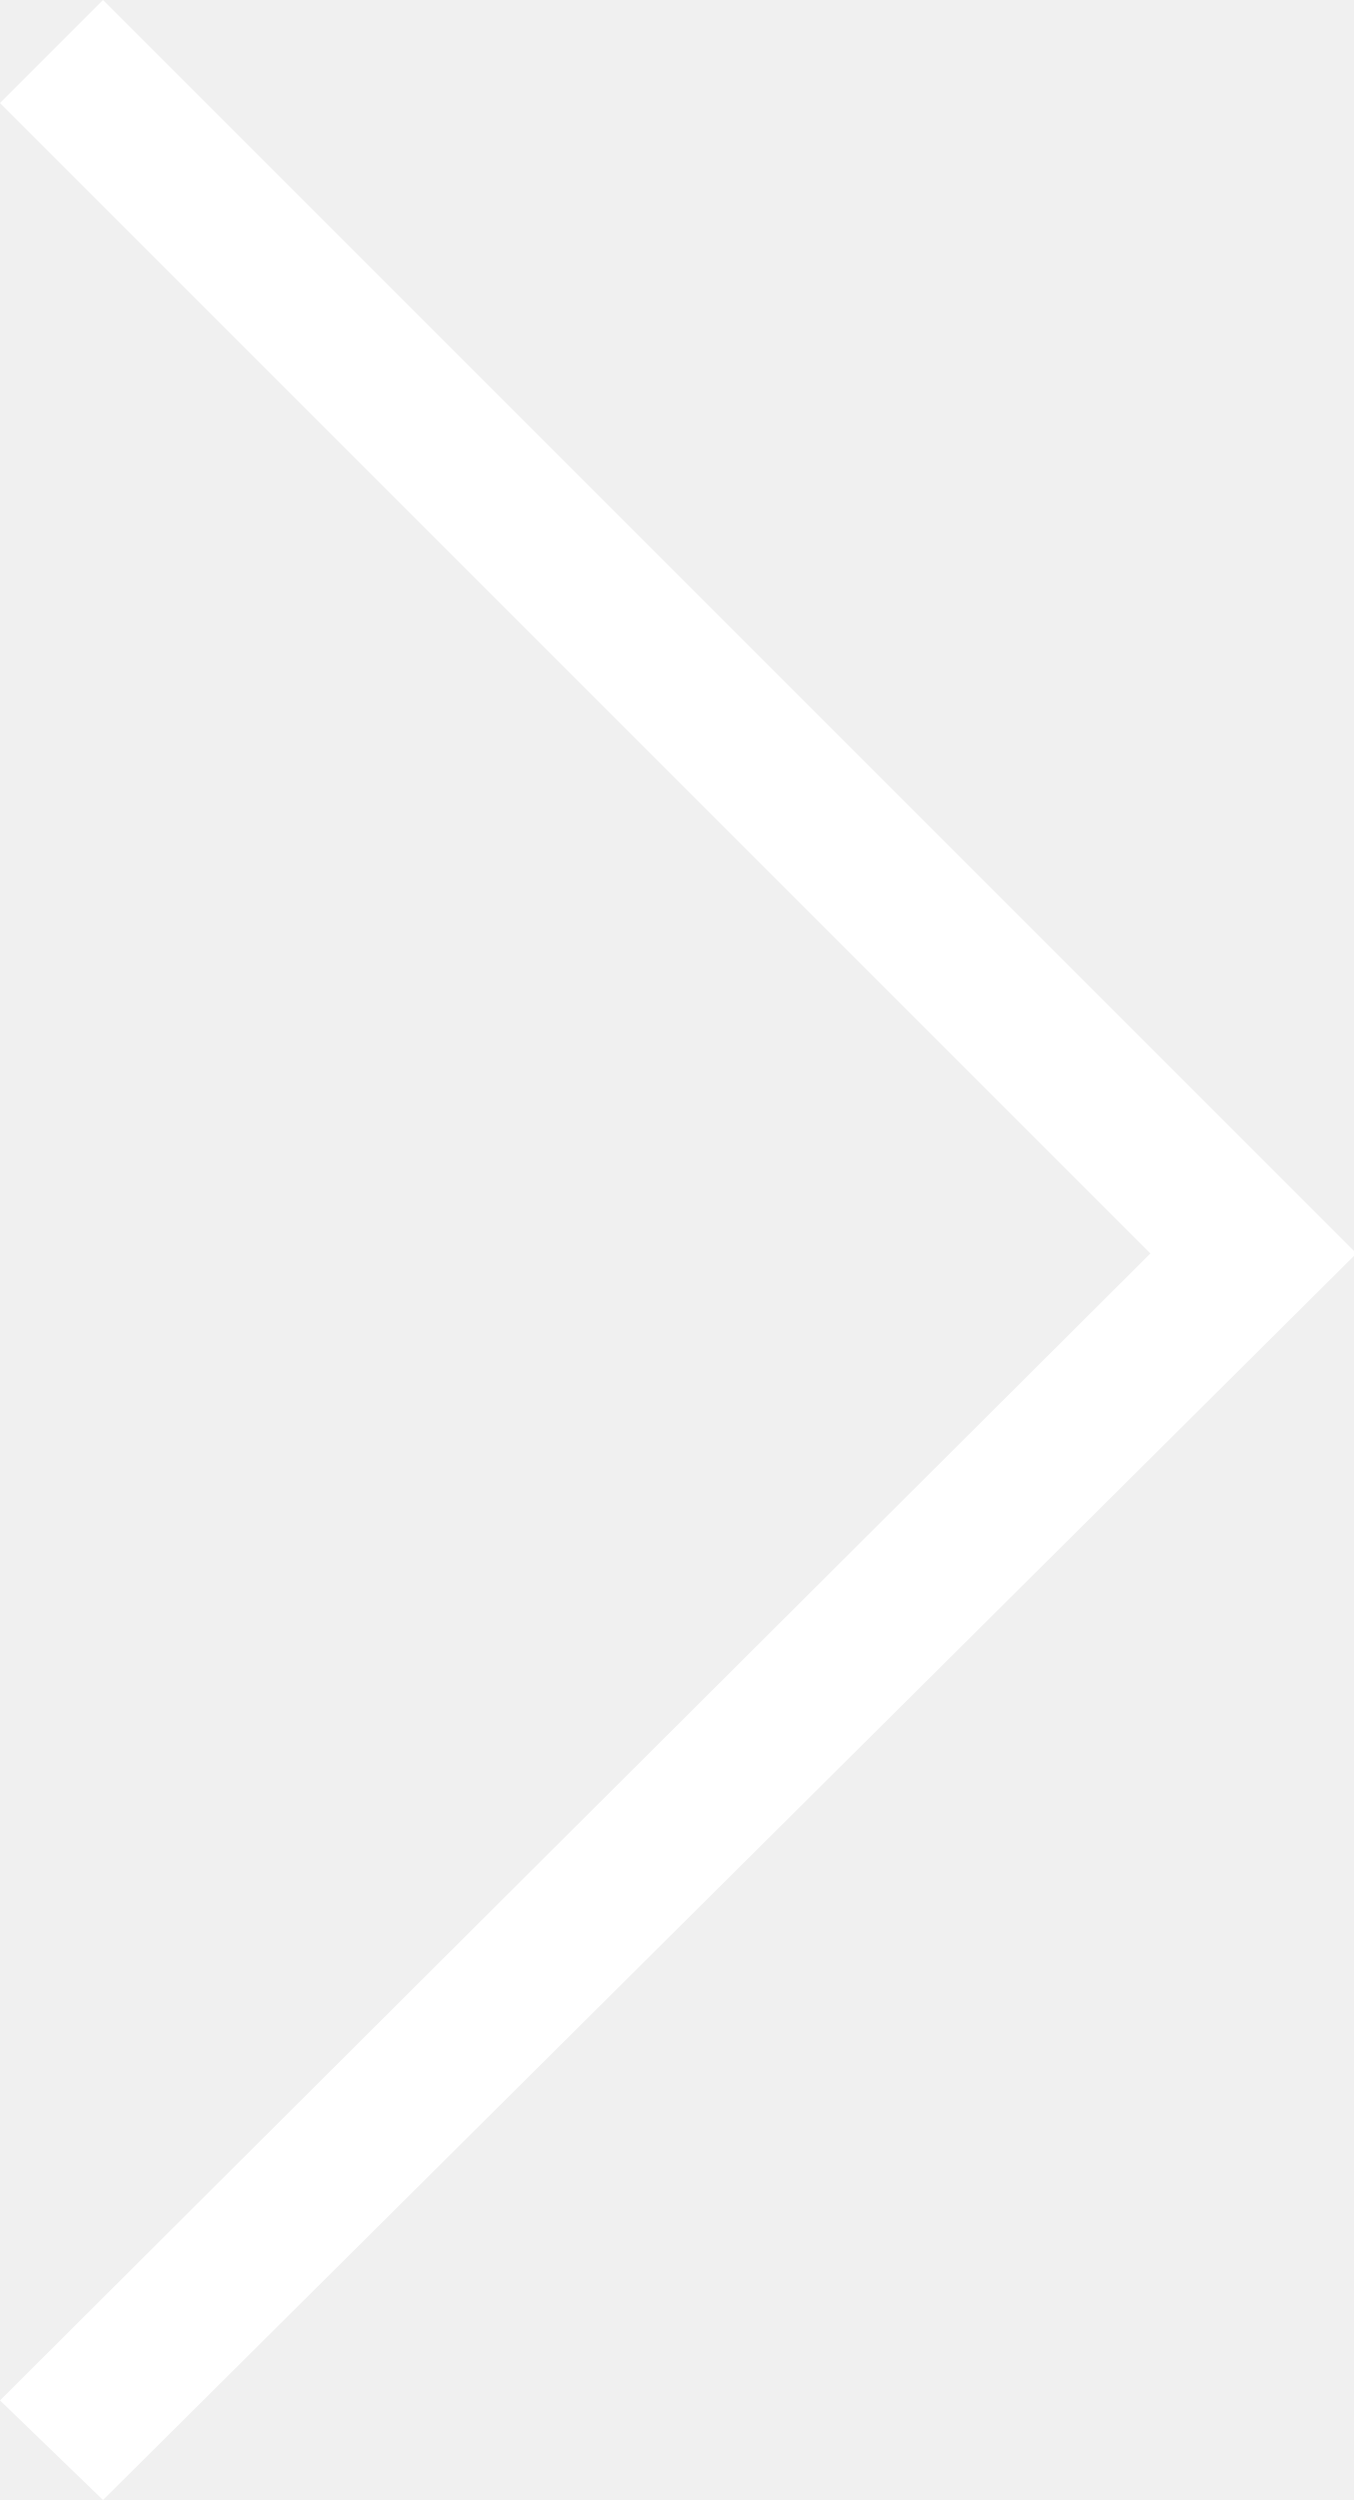
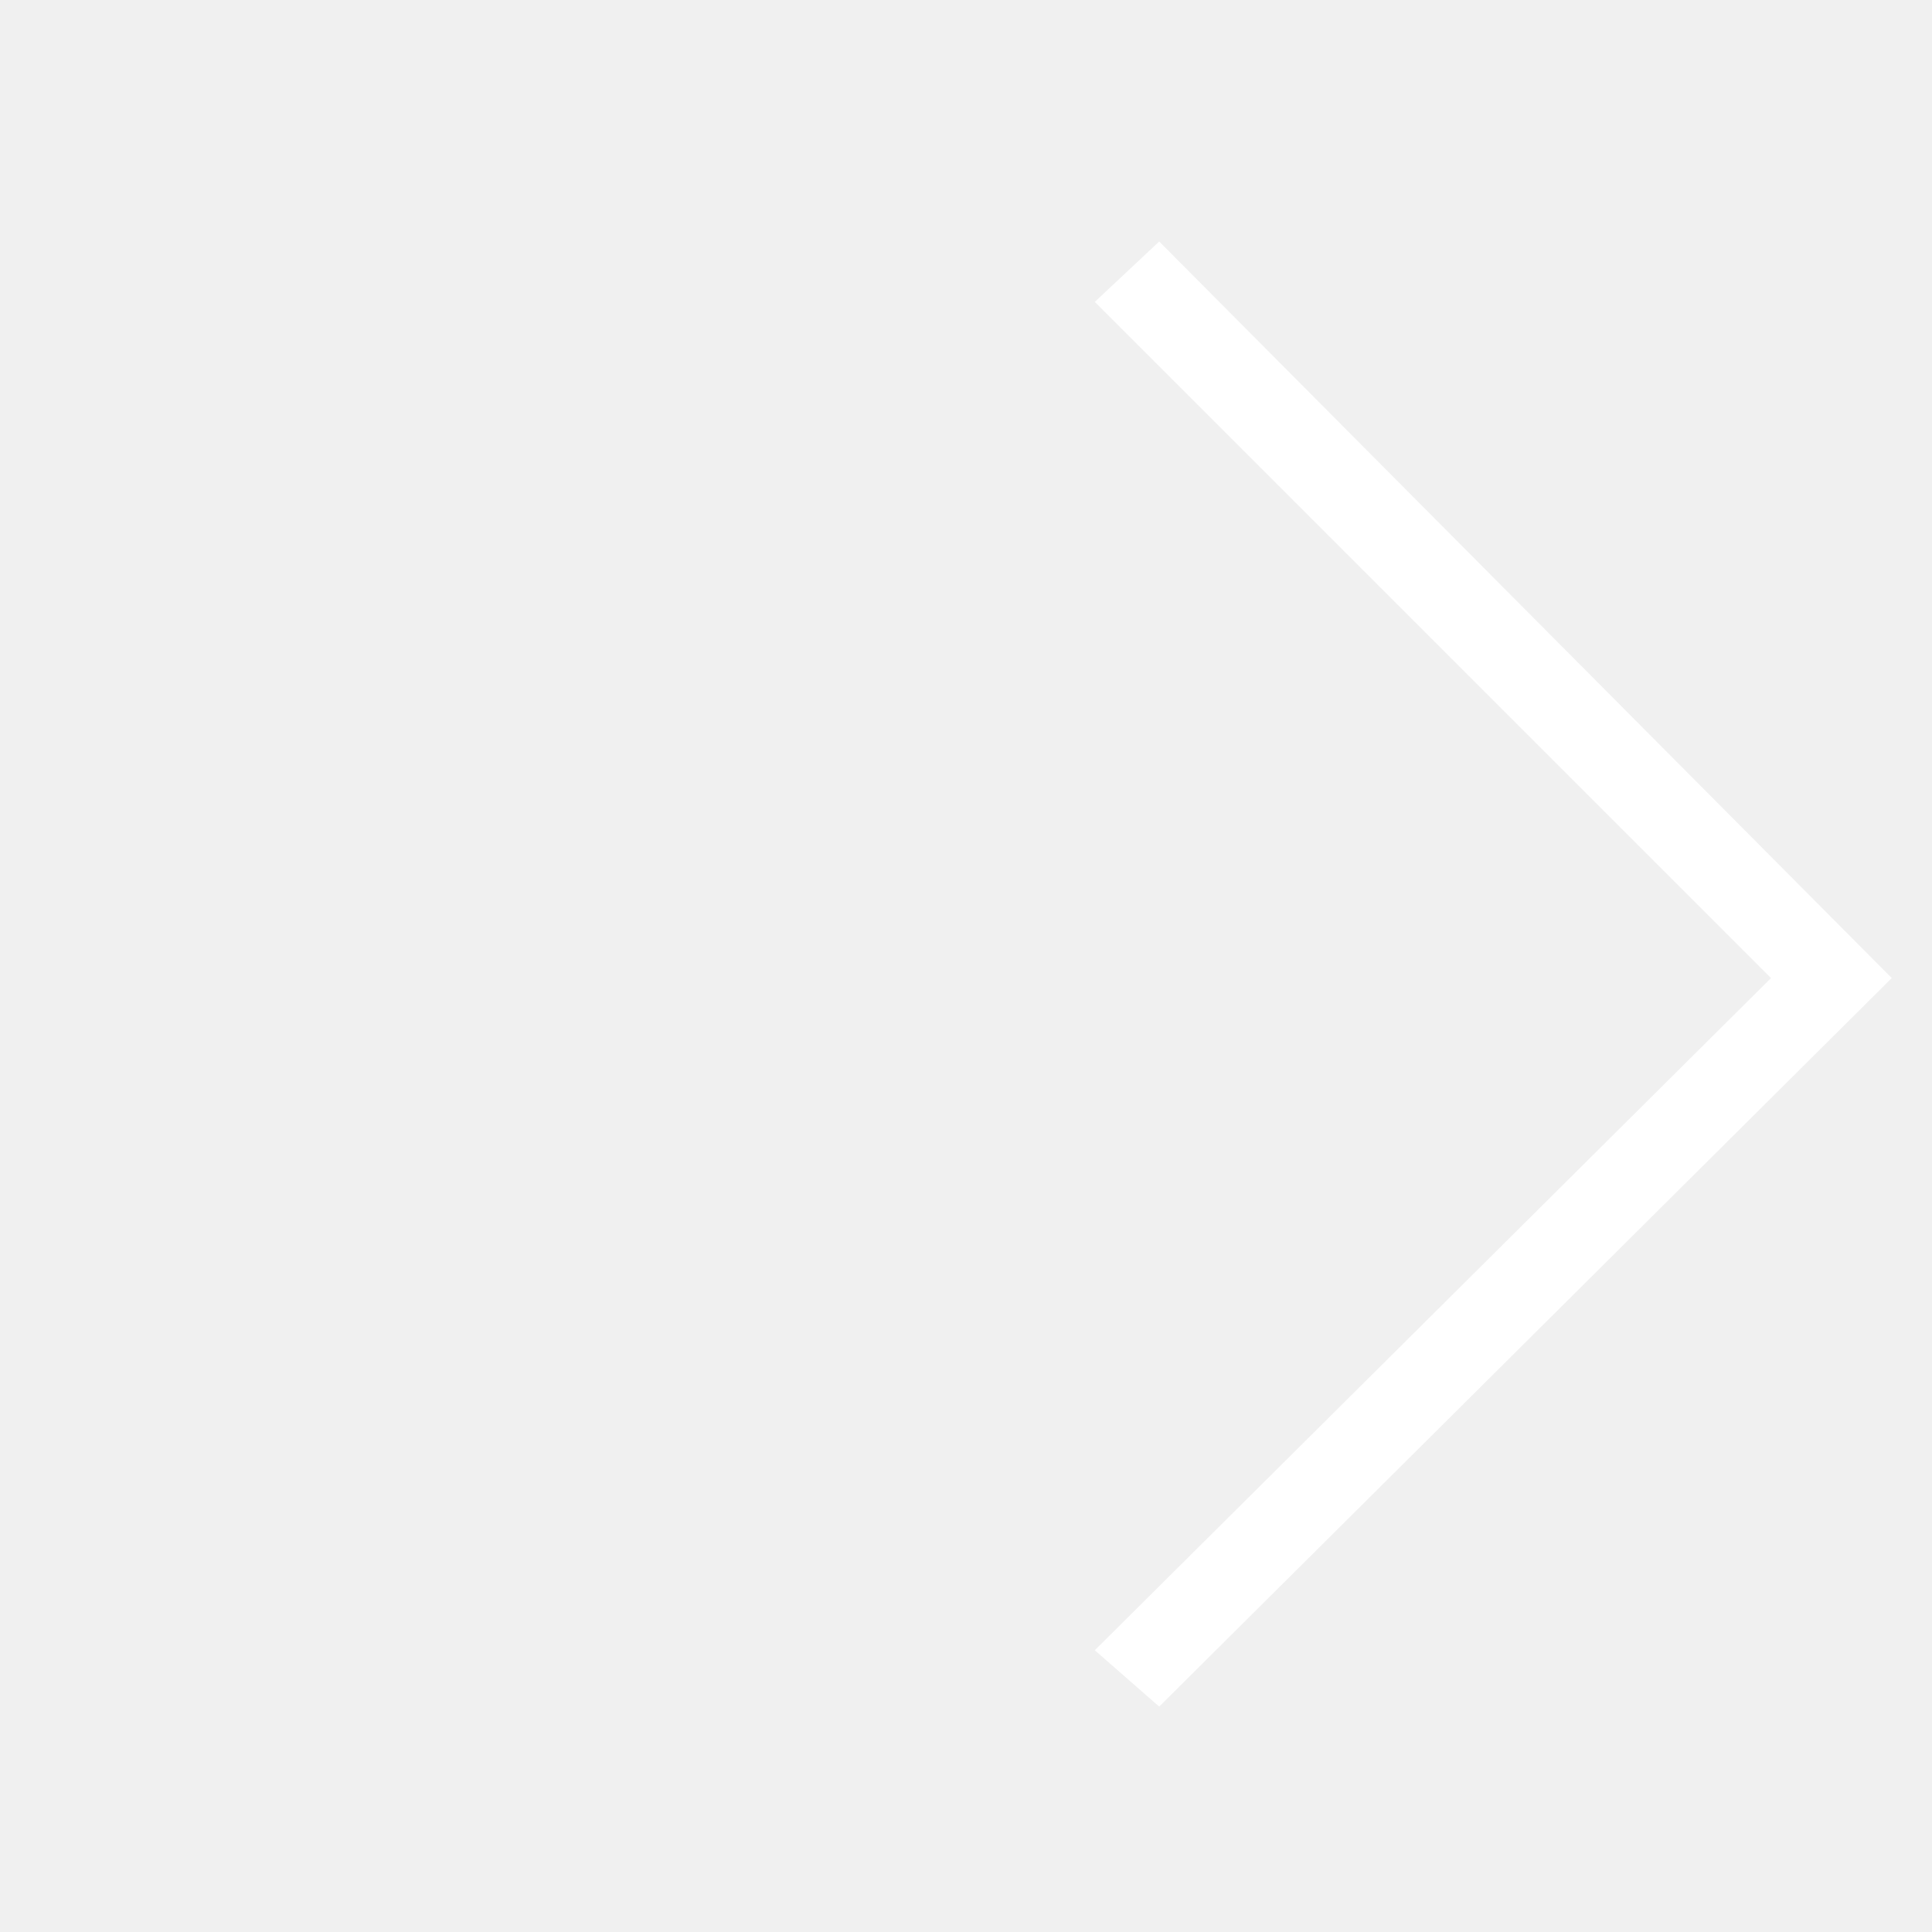
- <svg xmlns="http://www.w3.org/2000/svg" id="Layer_1" data-name="Layer 1" viewBox="0 0 19.7 36.4">
-   <defs>
-     <style>.cls-1{fill:#fff;}</style>
-   </defs>
-   <path class="cls-1" d="M15.75,42.15l-1.5-1.45L31,24,14.25,7.25l1.5-1.5L34,24Z" transform="translate(-14.25 -5.75)" />
+ <svg xmlns="http://www.w3.org/2000/svg" version="1.1" id="Layer_1" x="0px" y="0px" viewBox="0 0 48 48" style="enable-background:new 0 0 48 48;" xml:space="preserve">
+   <style type="text/css">
+ 	.st0{fill:#FFFFFF;}
+ </style>
+   <path class="st0" d="M28.8,42.4L27.2,41L44,24.3L27.2,7.5L28.8,6L47,24.3L28.8,42.4z" />
</svg>
